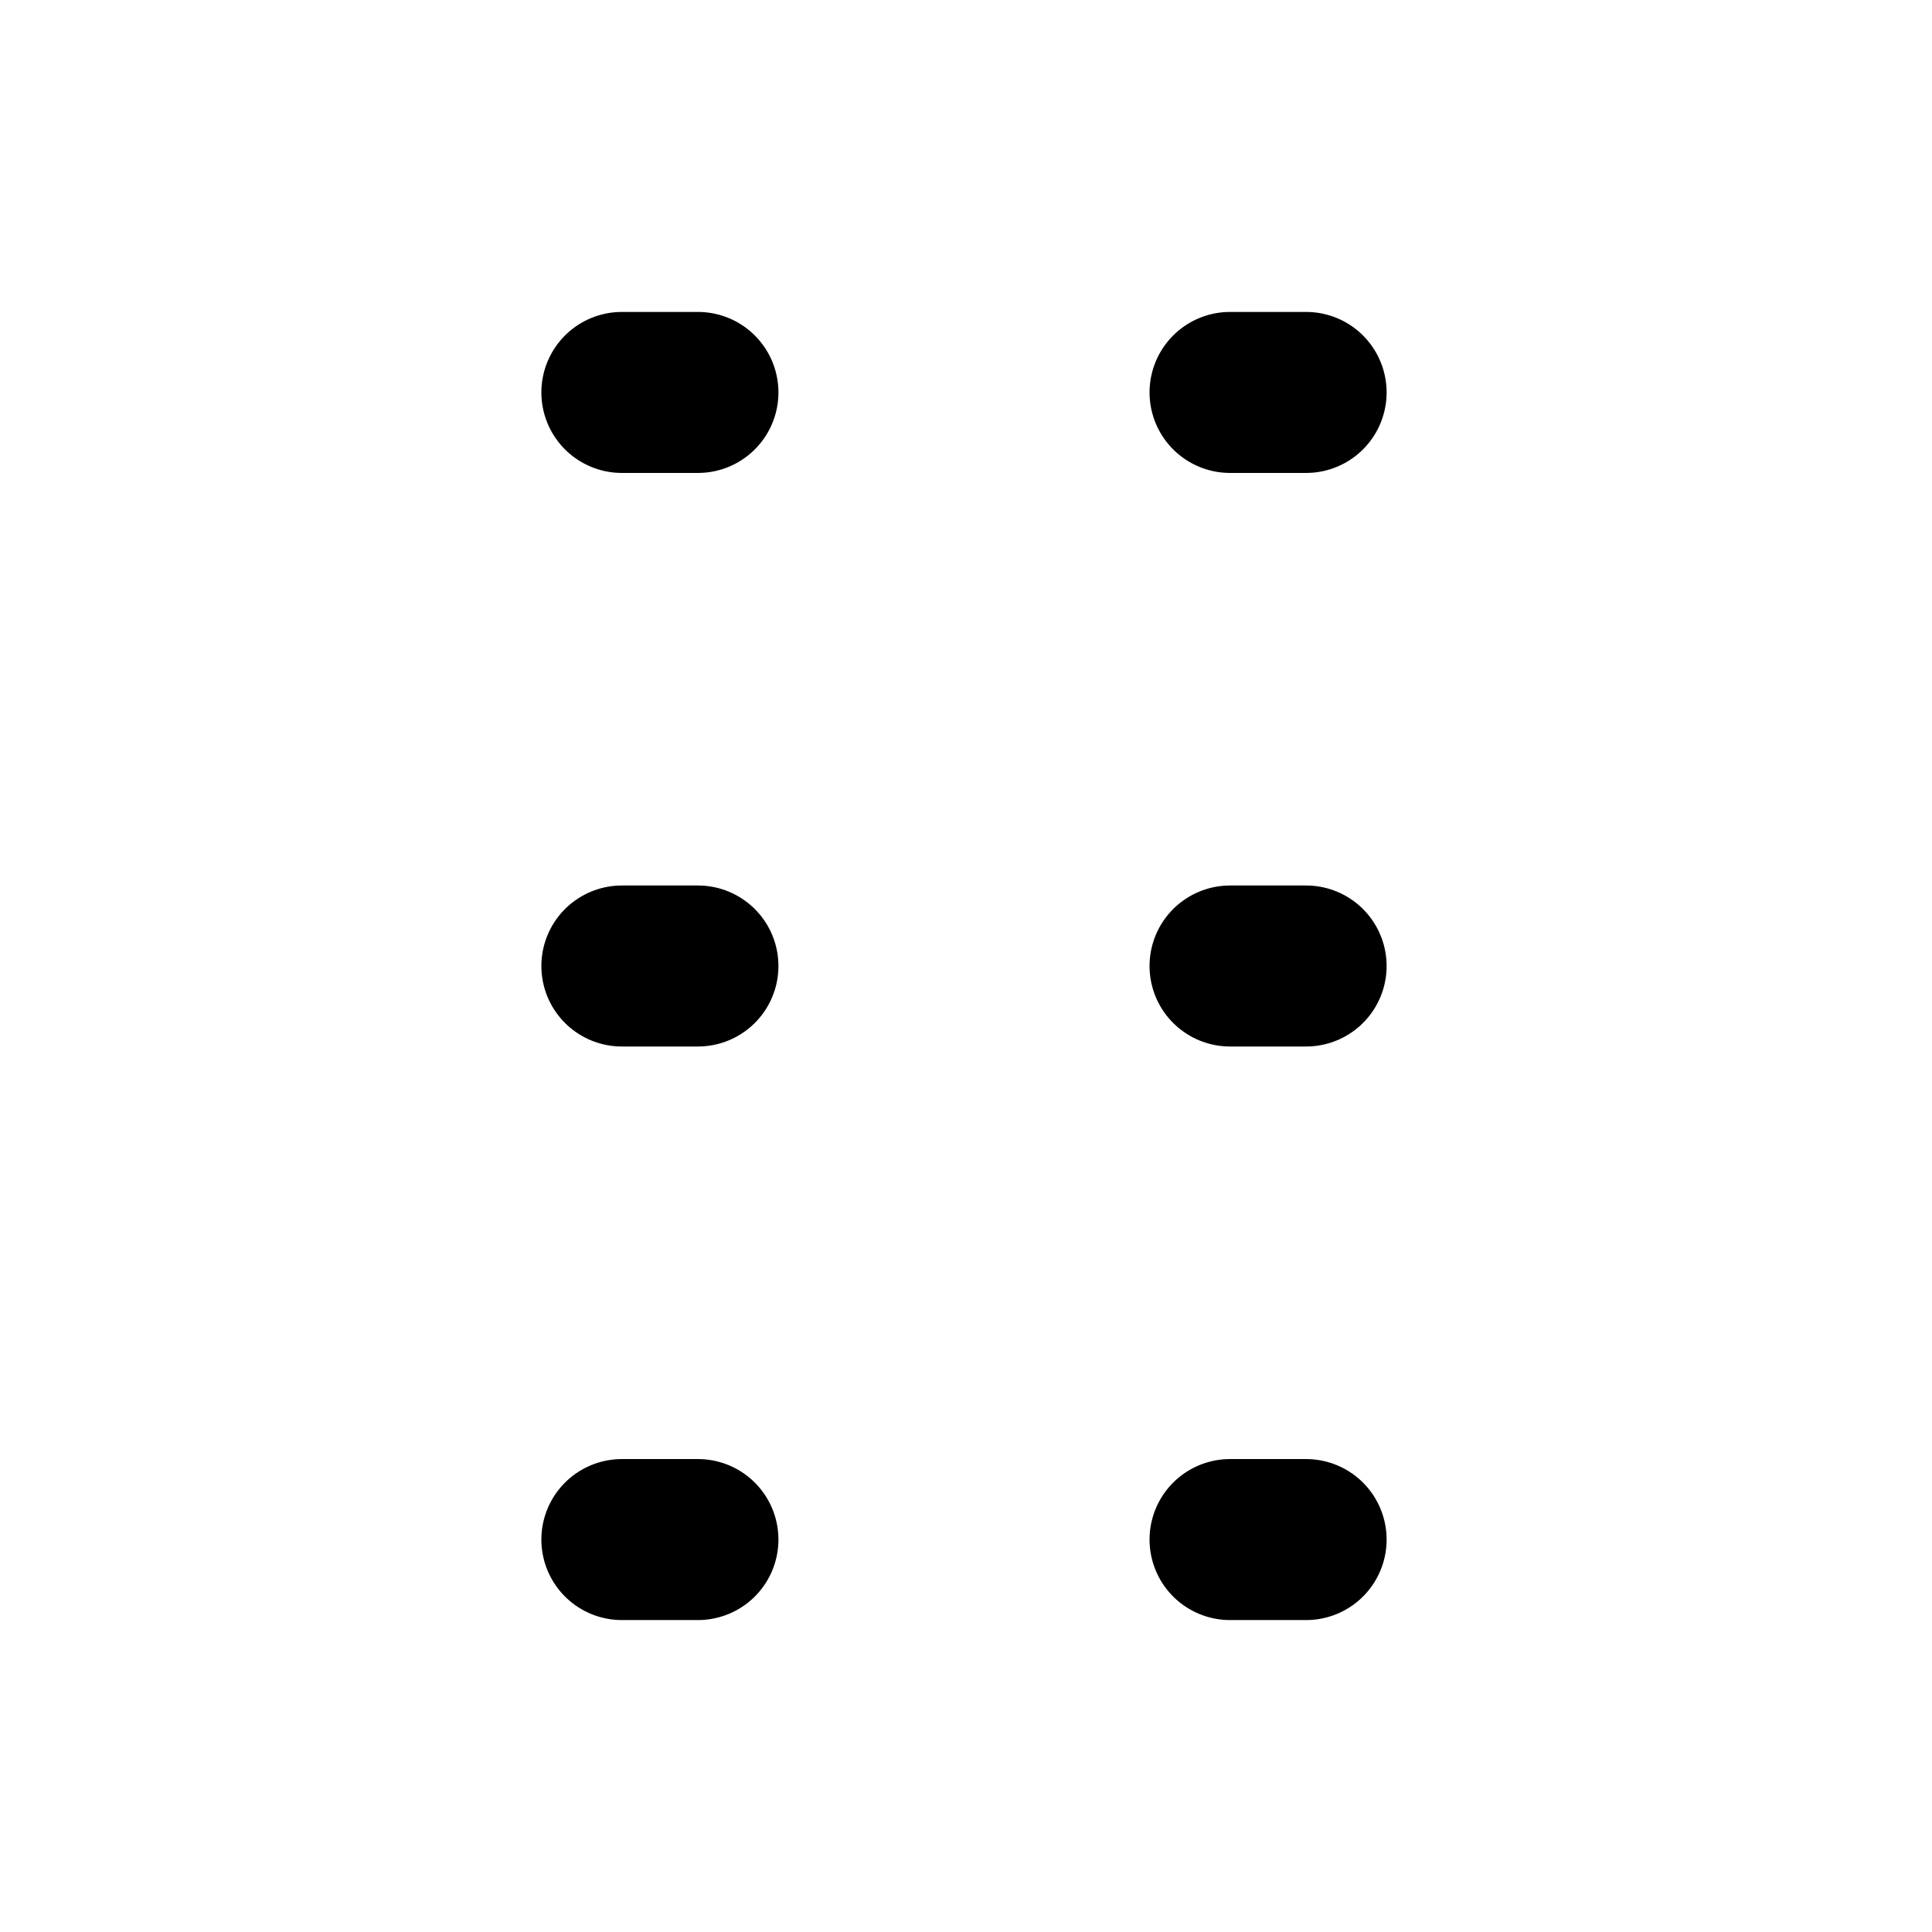
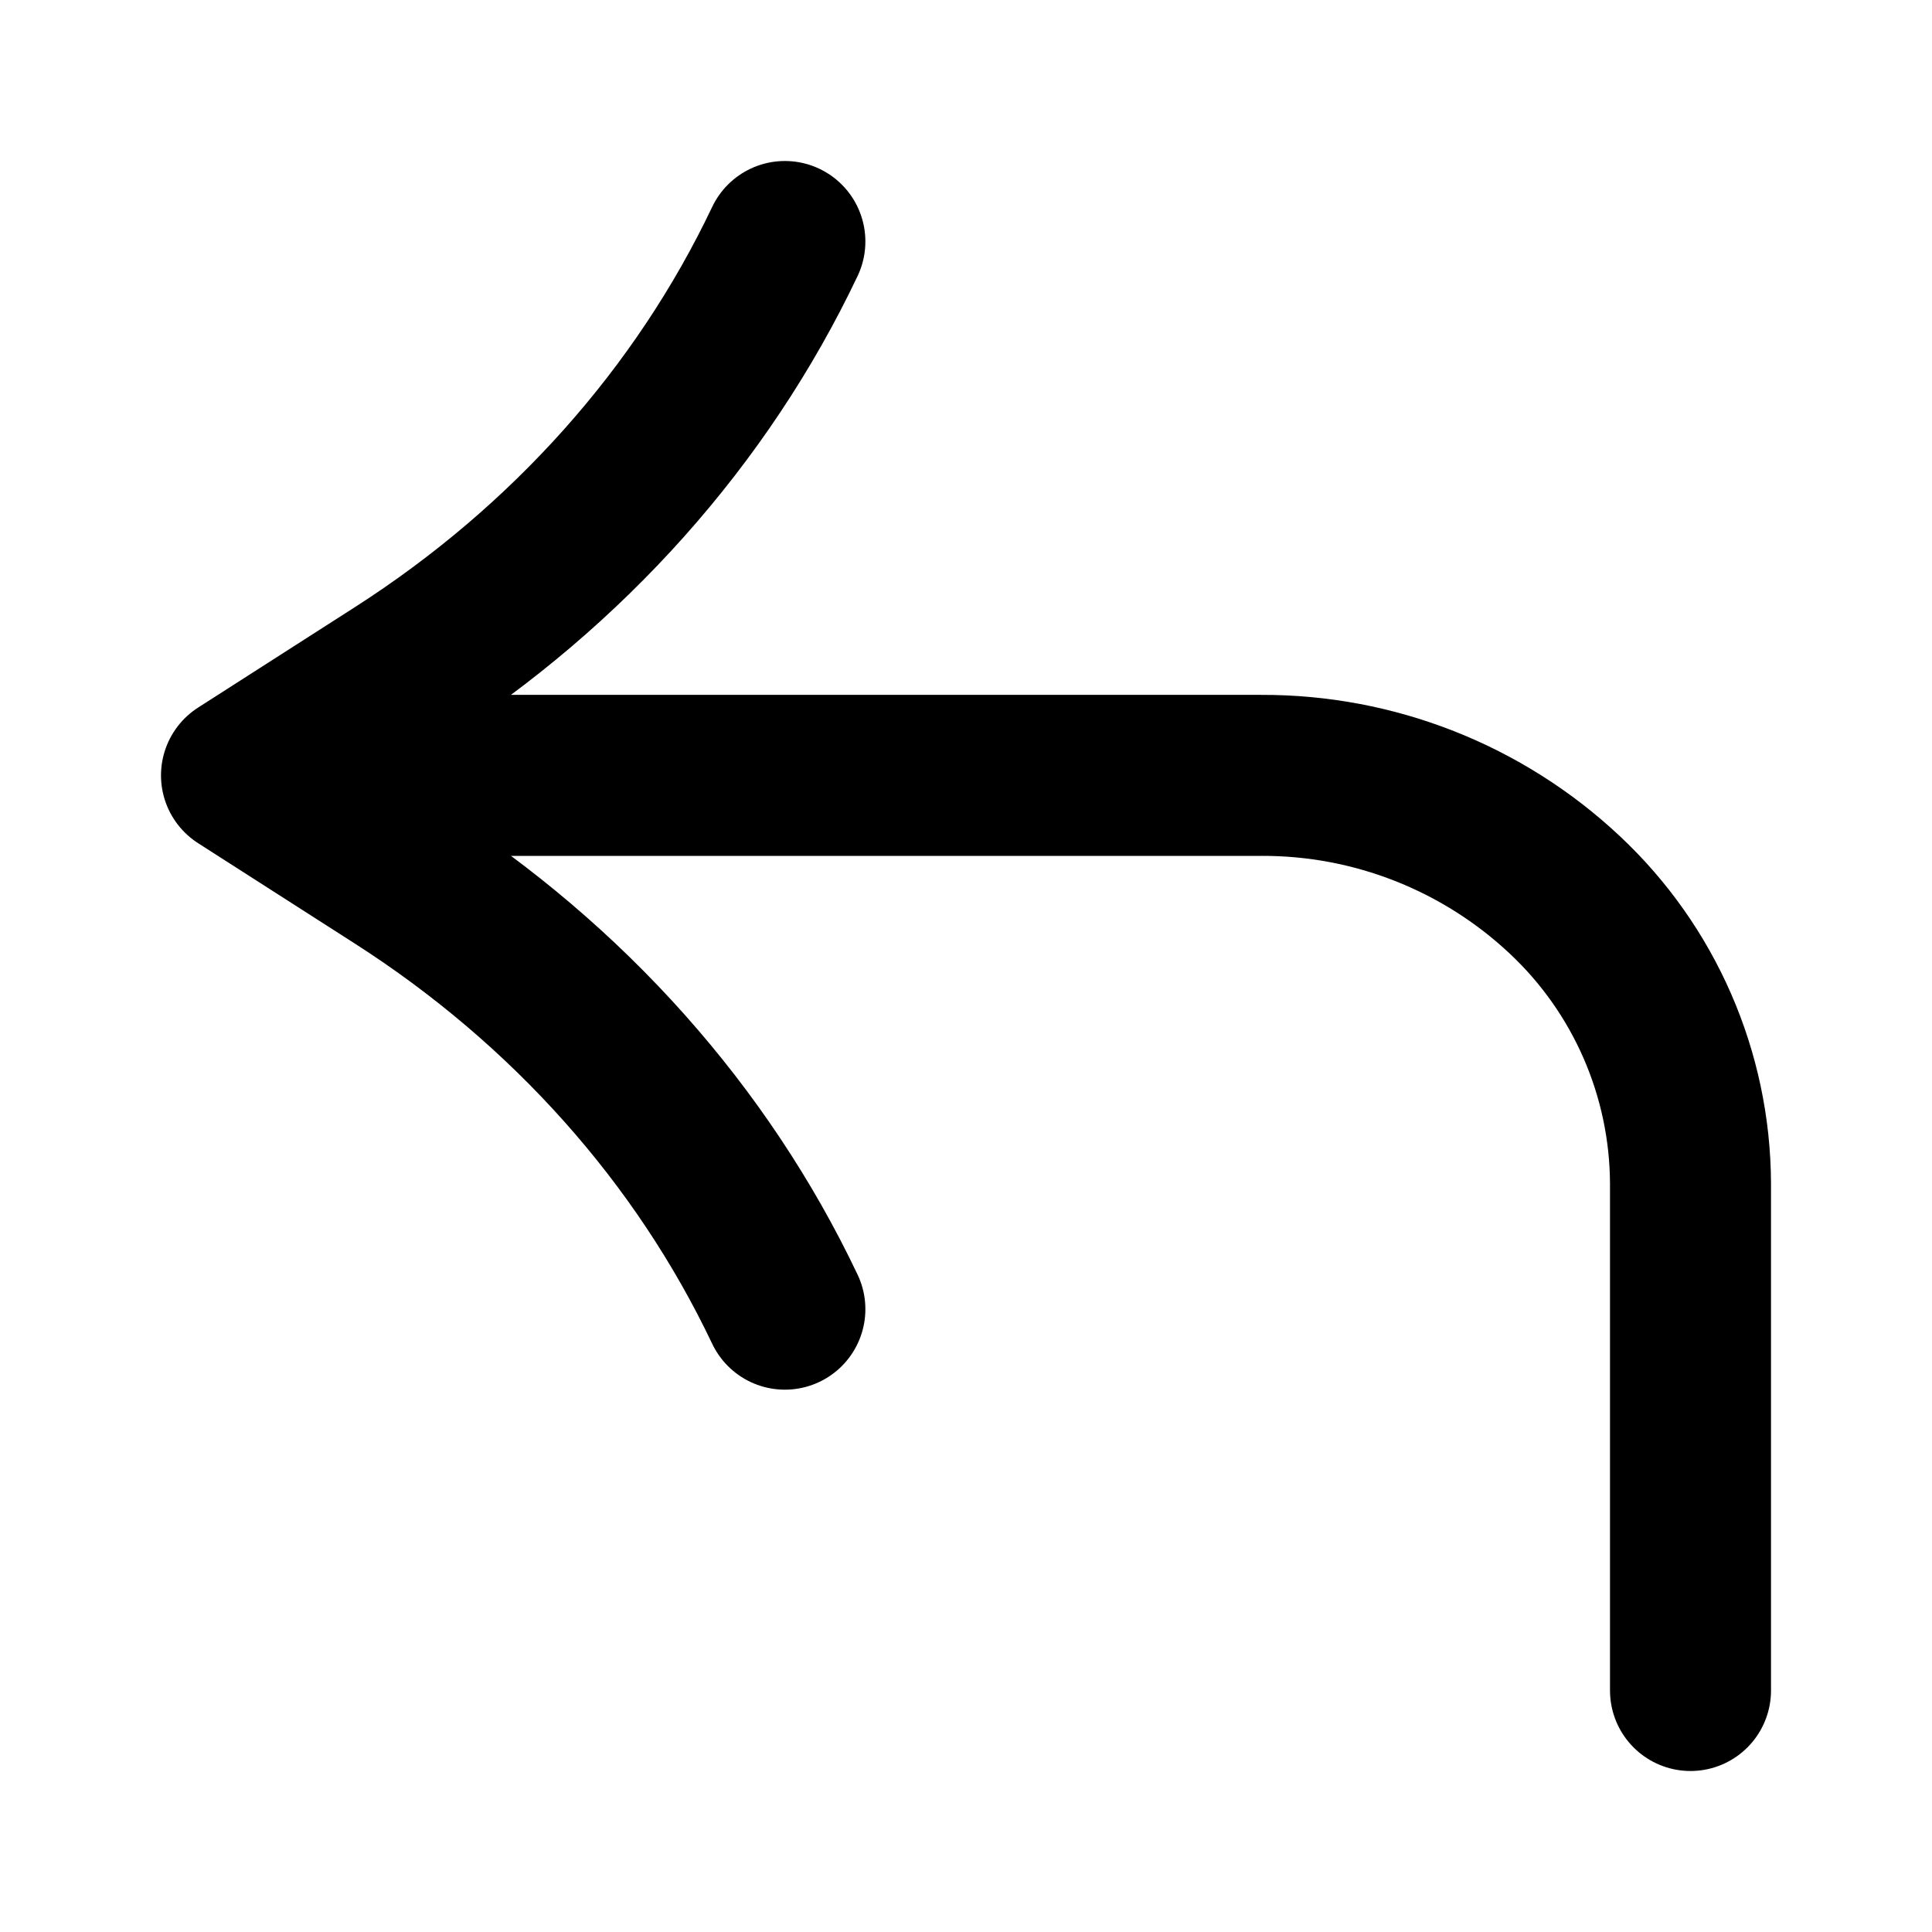
<svg xmlns="http://www.w3.org/2000/svg" width="24" height="24" viewBox="0 0 24 24" fill="none" stroke="currentColor" stroke-width="2" stroke-linecap="round" stroke-linejoin="round">
-   <path d="M8.67 12h-.945m8.5 0h-.945M8.67 4.875h-.945m8.5 0h-.945m-6.61 14.25h-.945m8.5 0h-.945" />
+   <path d="M21 21v-6.3a4.94 4.94 0 0 0-1.562-3.584 5.48 5.48 0 0 0-3.771-1.484H3M9.75 3c-1.03 2.168-2.691 4.031-4.8 5.383L3 9.632l1.95 1.249c2.109 1.351 3.77 3.214 4.8 5.382" />
</svg>
